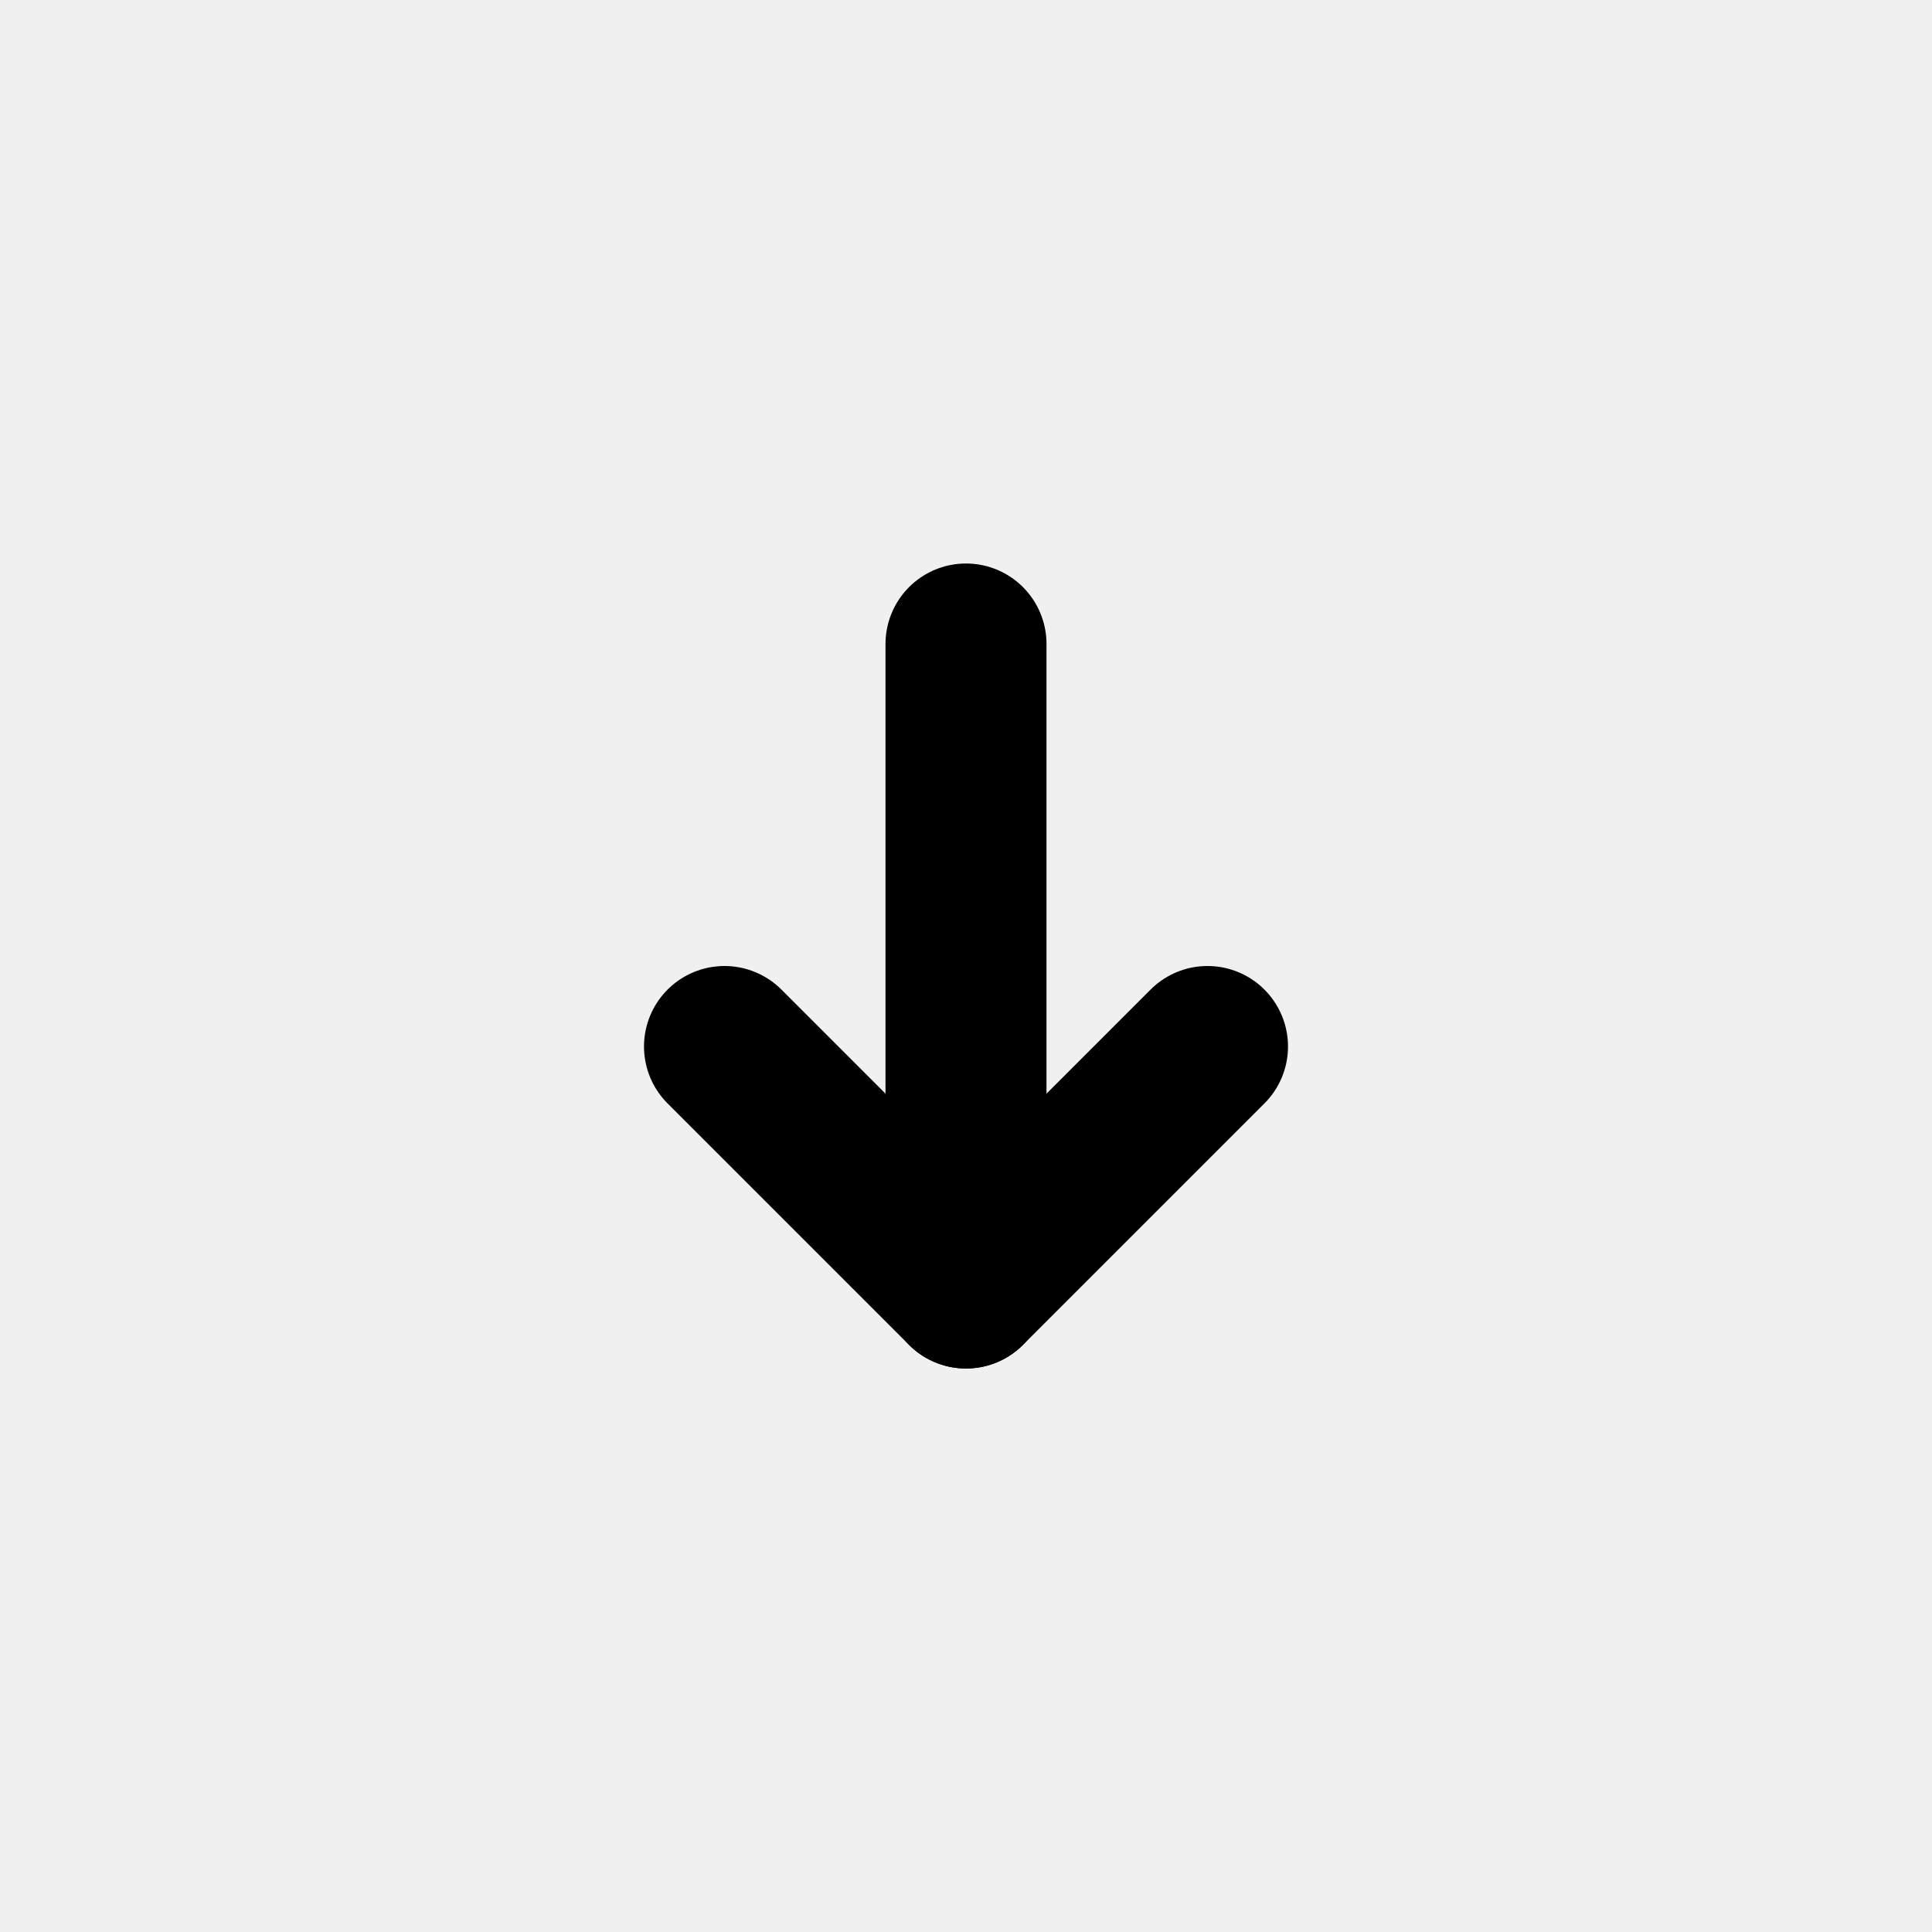
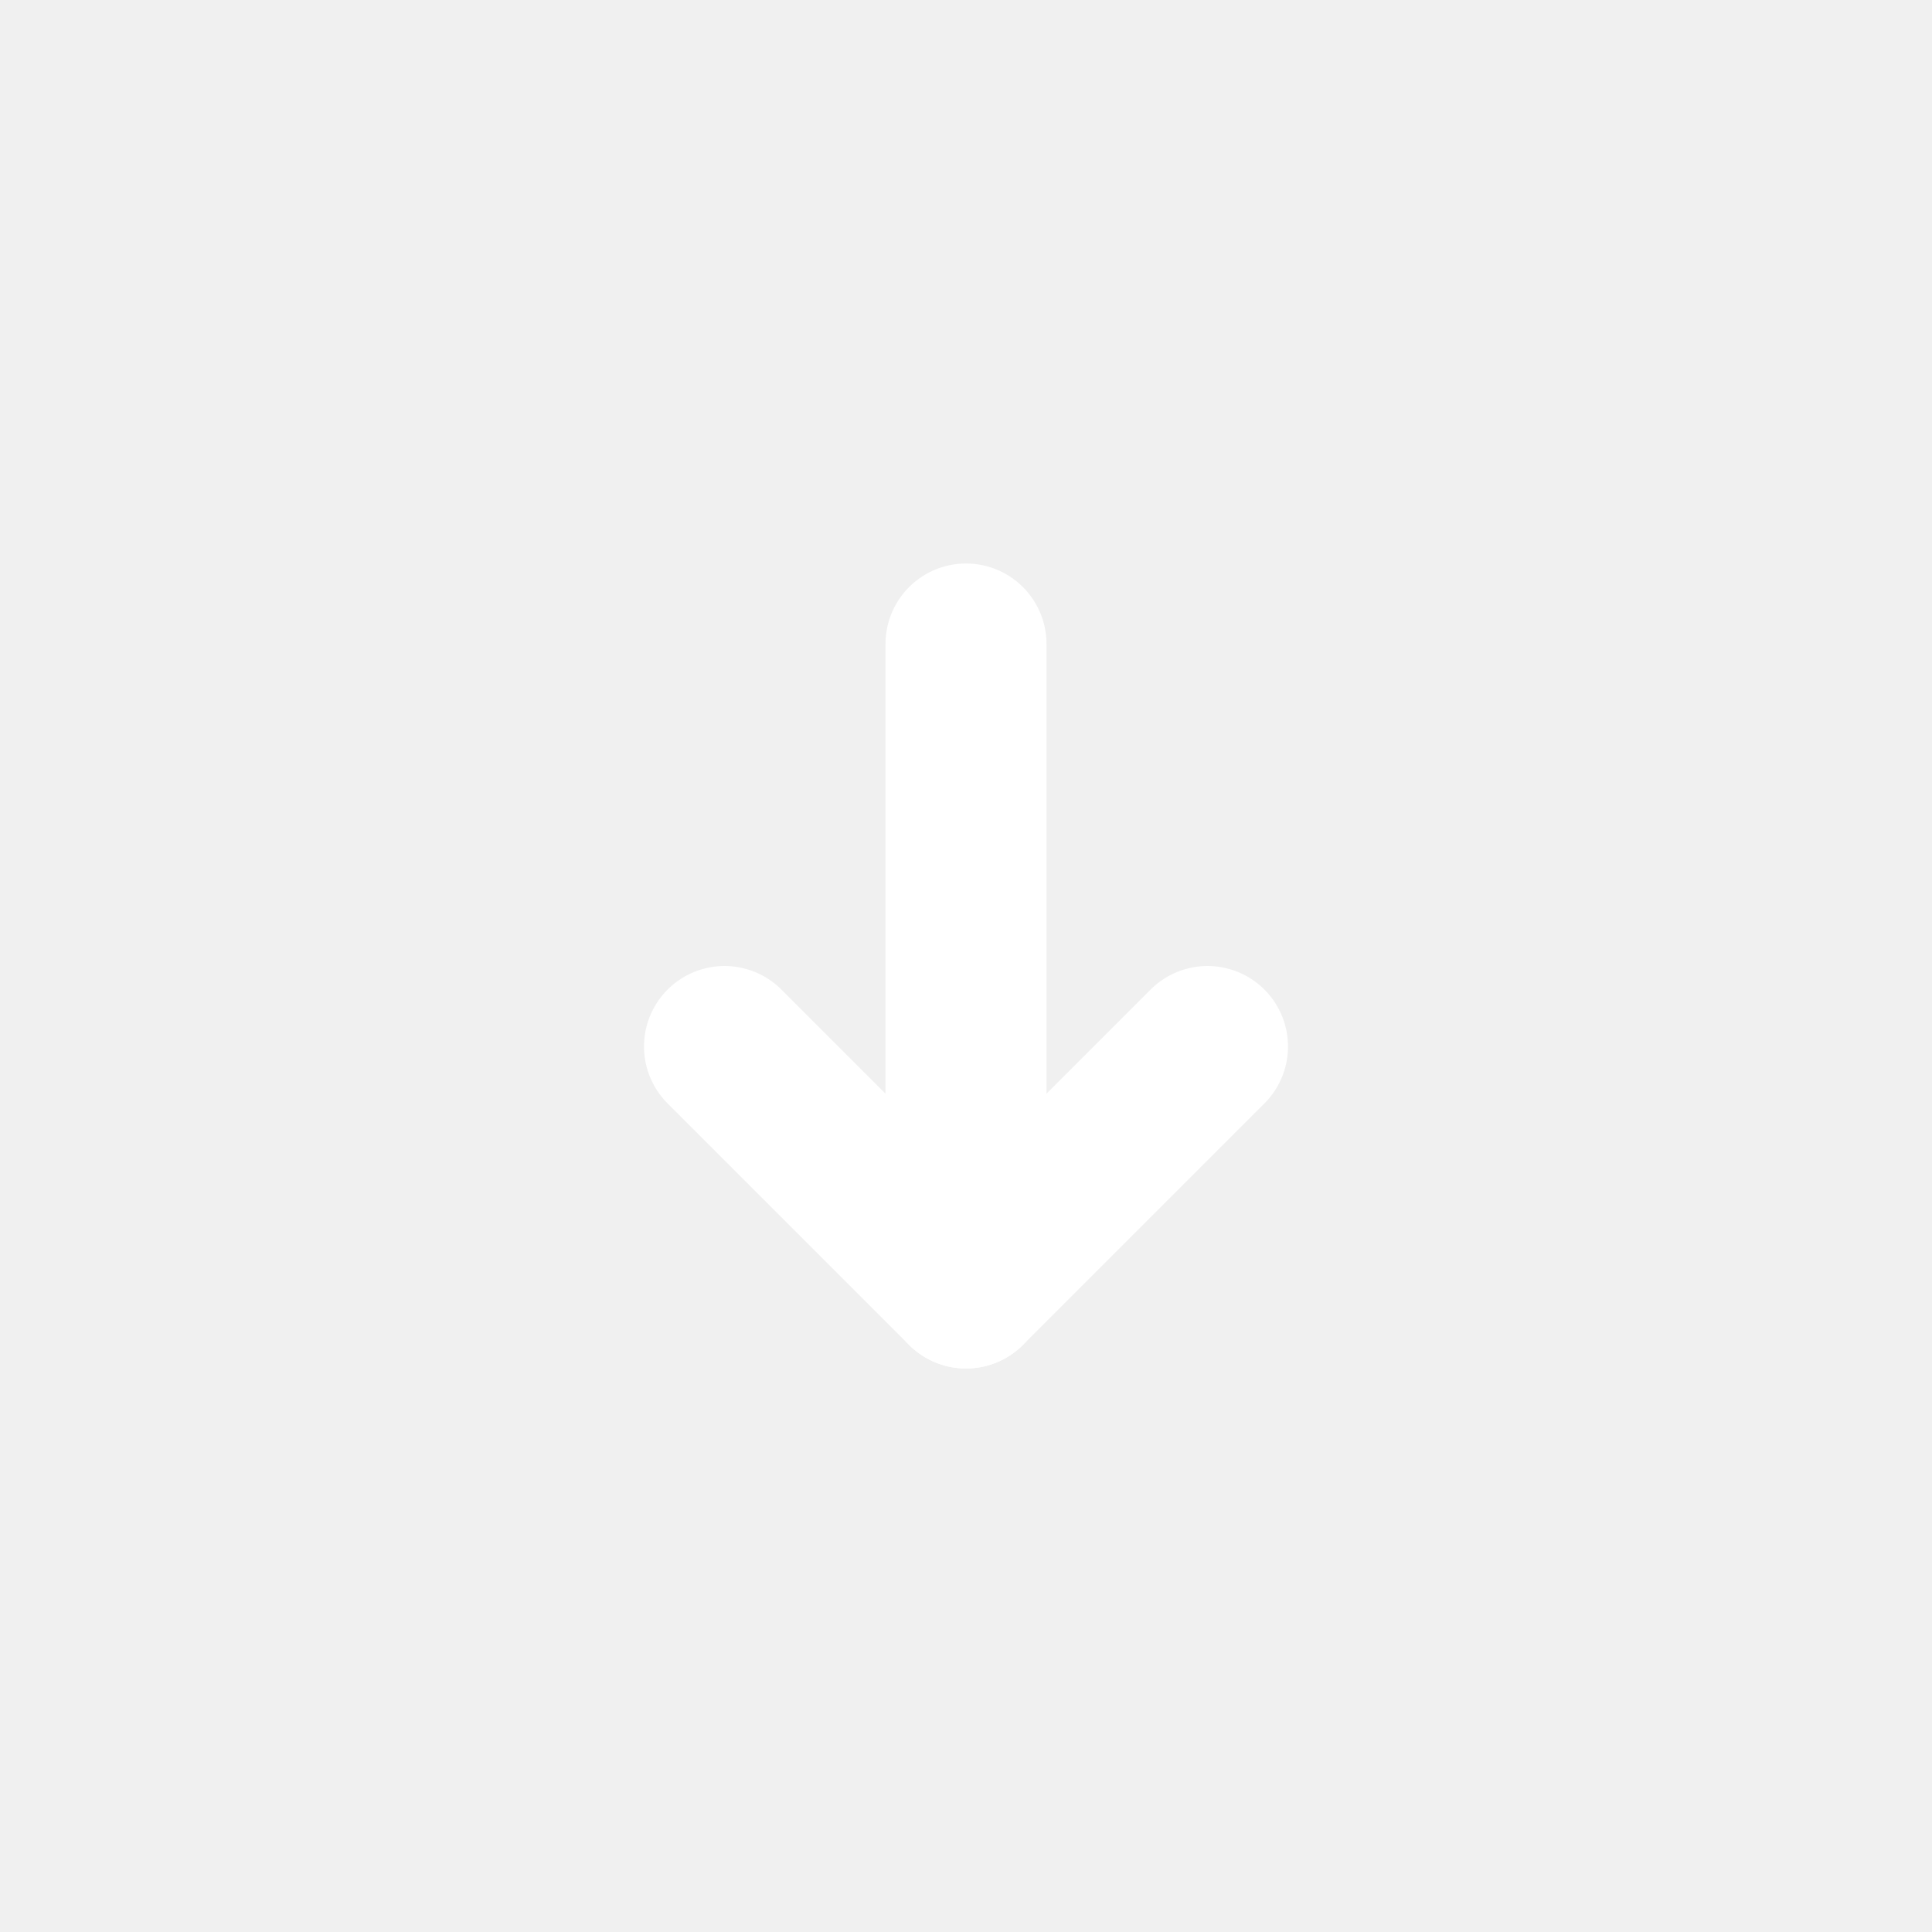
- <svg xmlns="http://www.w3.org/2000/svg" viewBox="0 0 24 24" fill="none" stroke="currentColor" stroke-width="2" stroke-linecap="round" stroke-linejoin="round">
+ <svg xmlns="http://www.w3.org/2000/svg" viewBox="0 0 24 24" fill="none" stroke="#FFFFFF" stroke-width="2" stroke-linecap="round" stroke-linejoin="round">
  <line x1="12" y1="8" x2="12" y2="16" />
  <polyline points="9,13 12,16 15,13" />
</svg>
